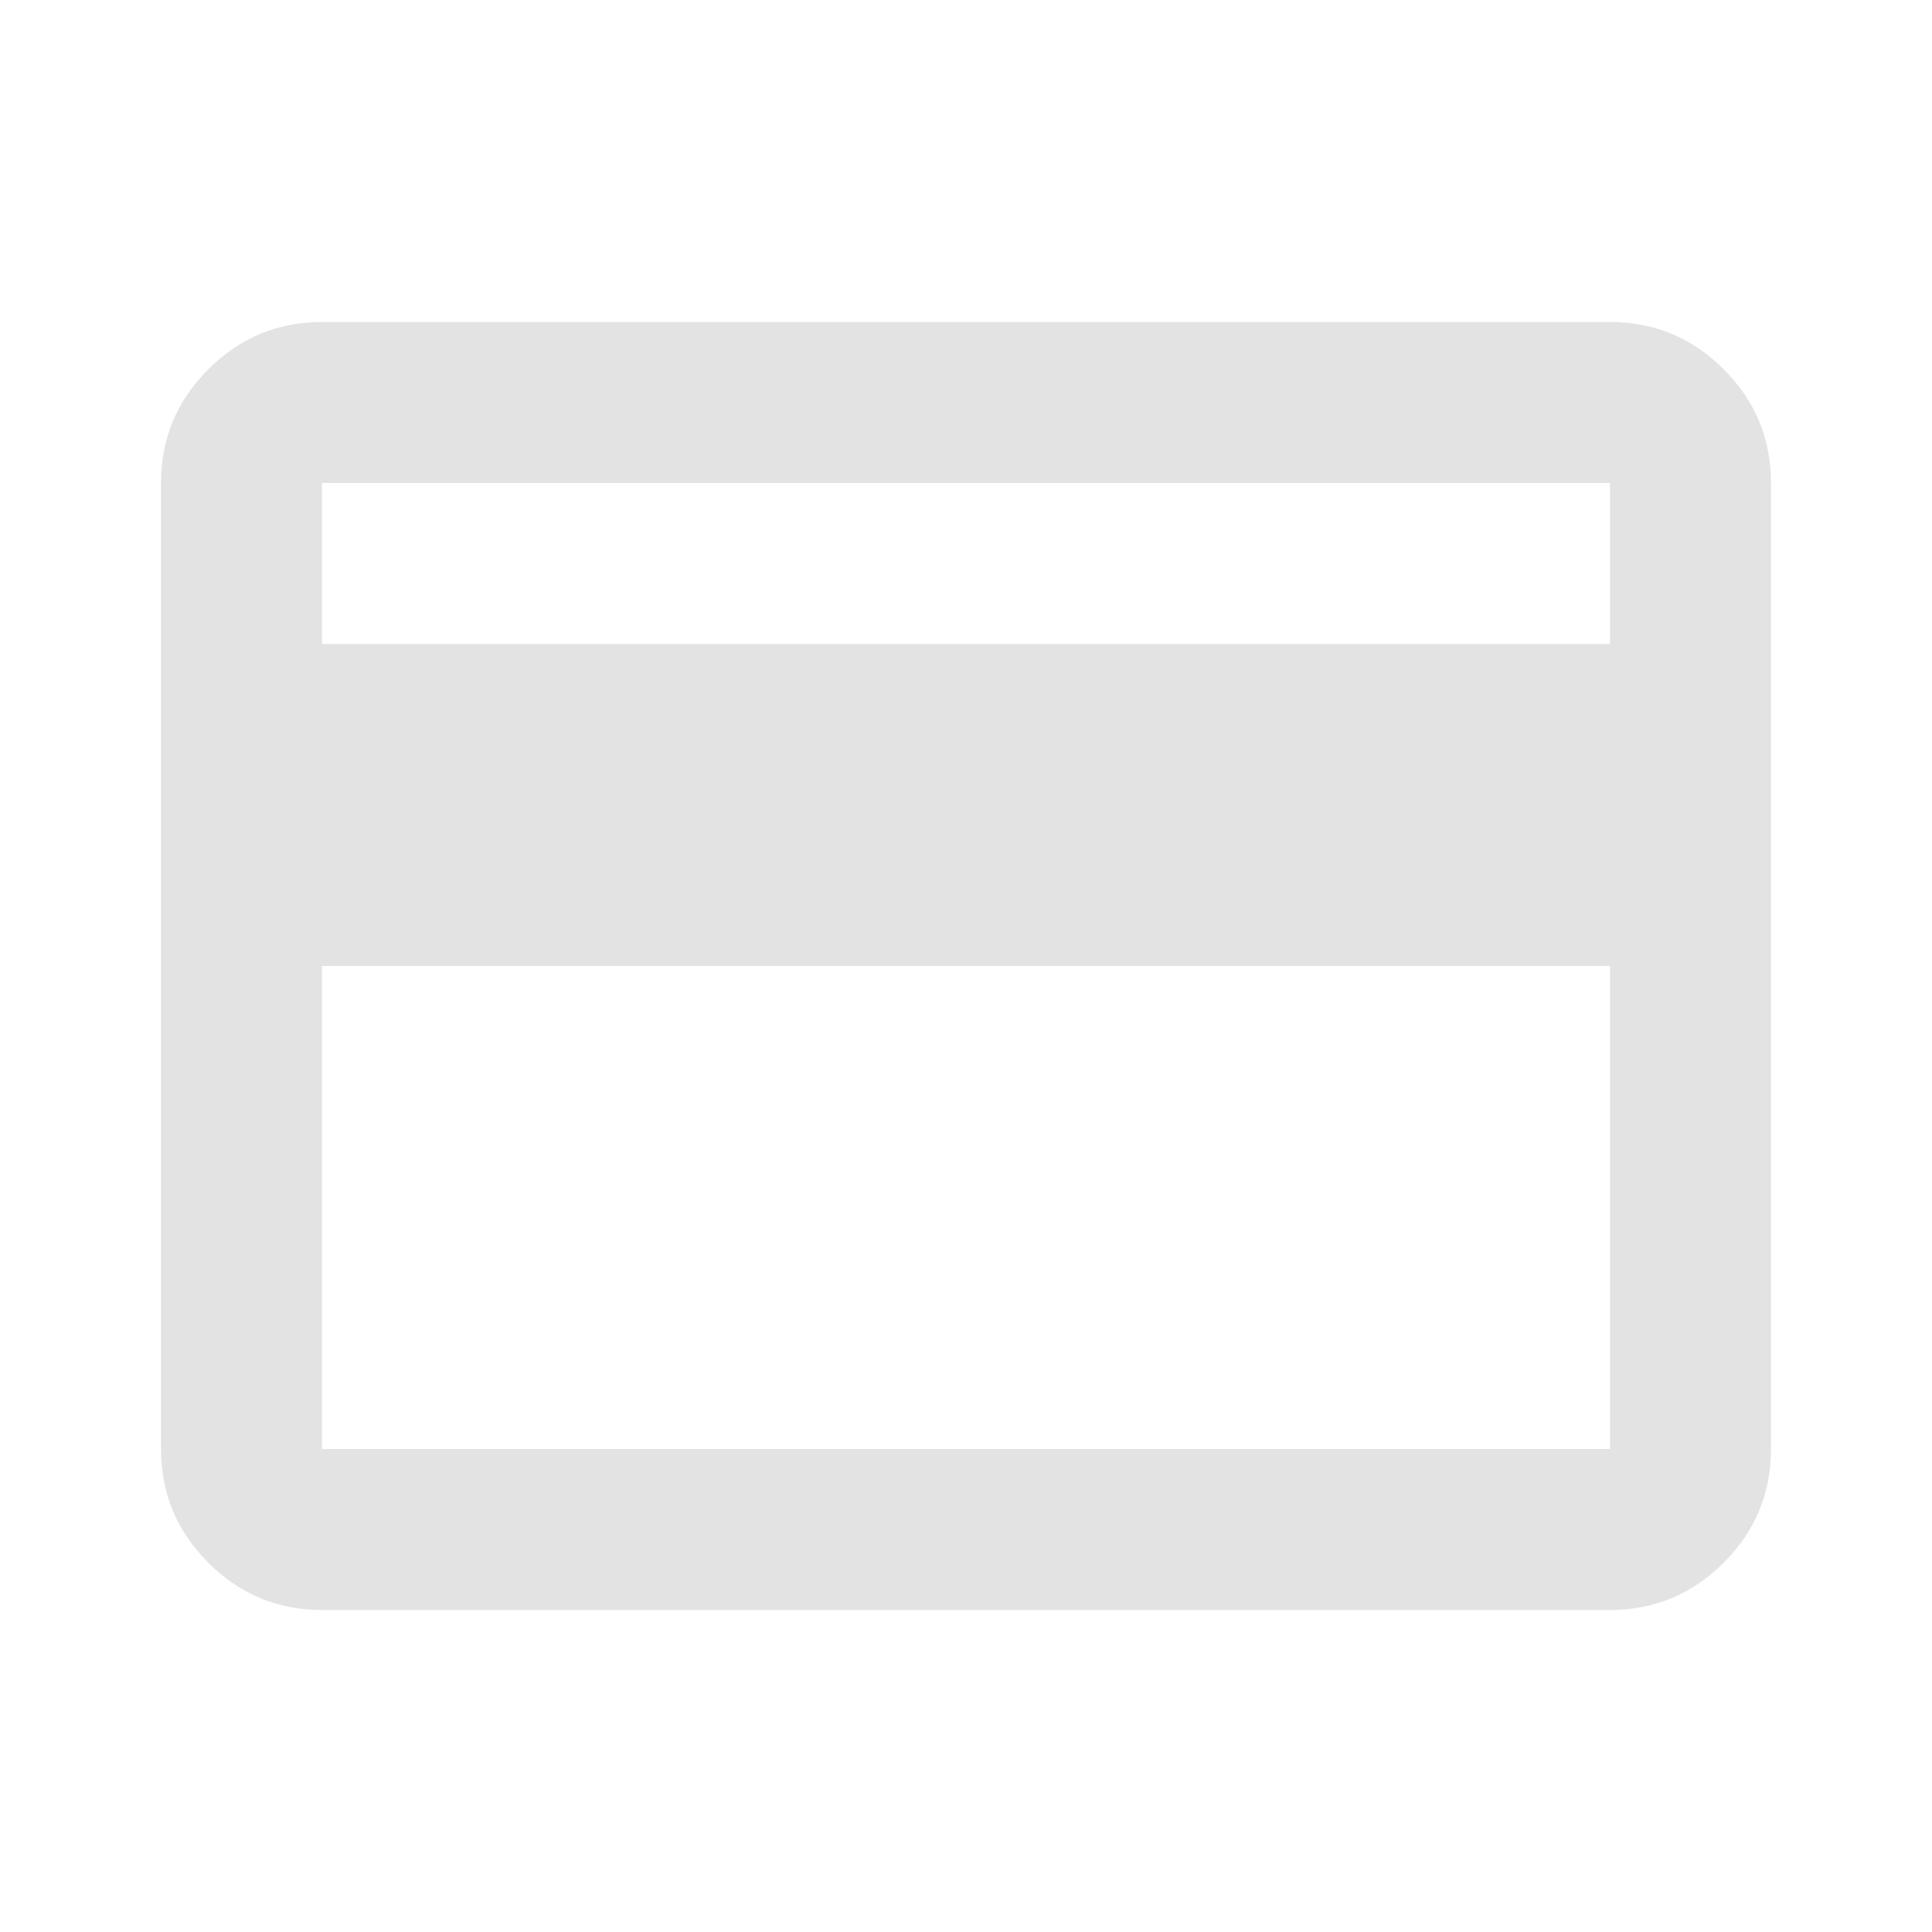
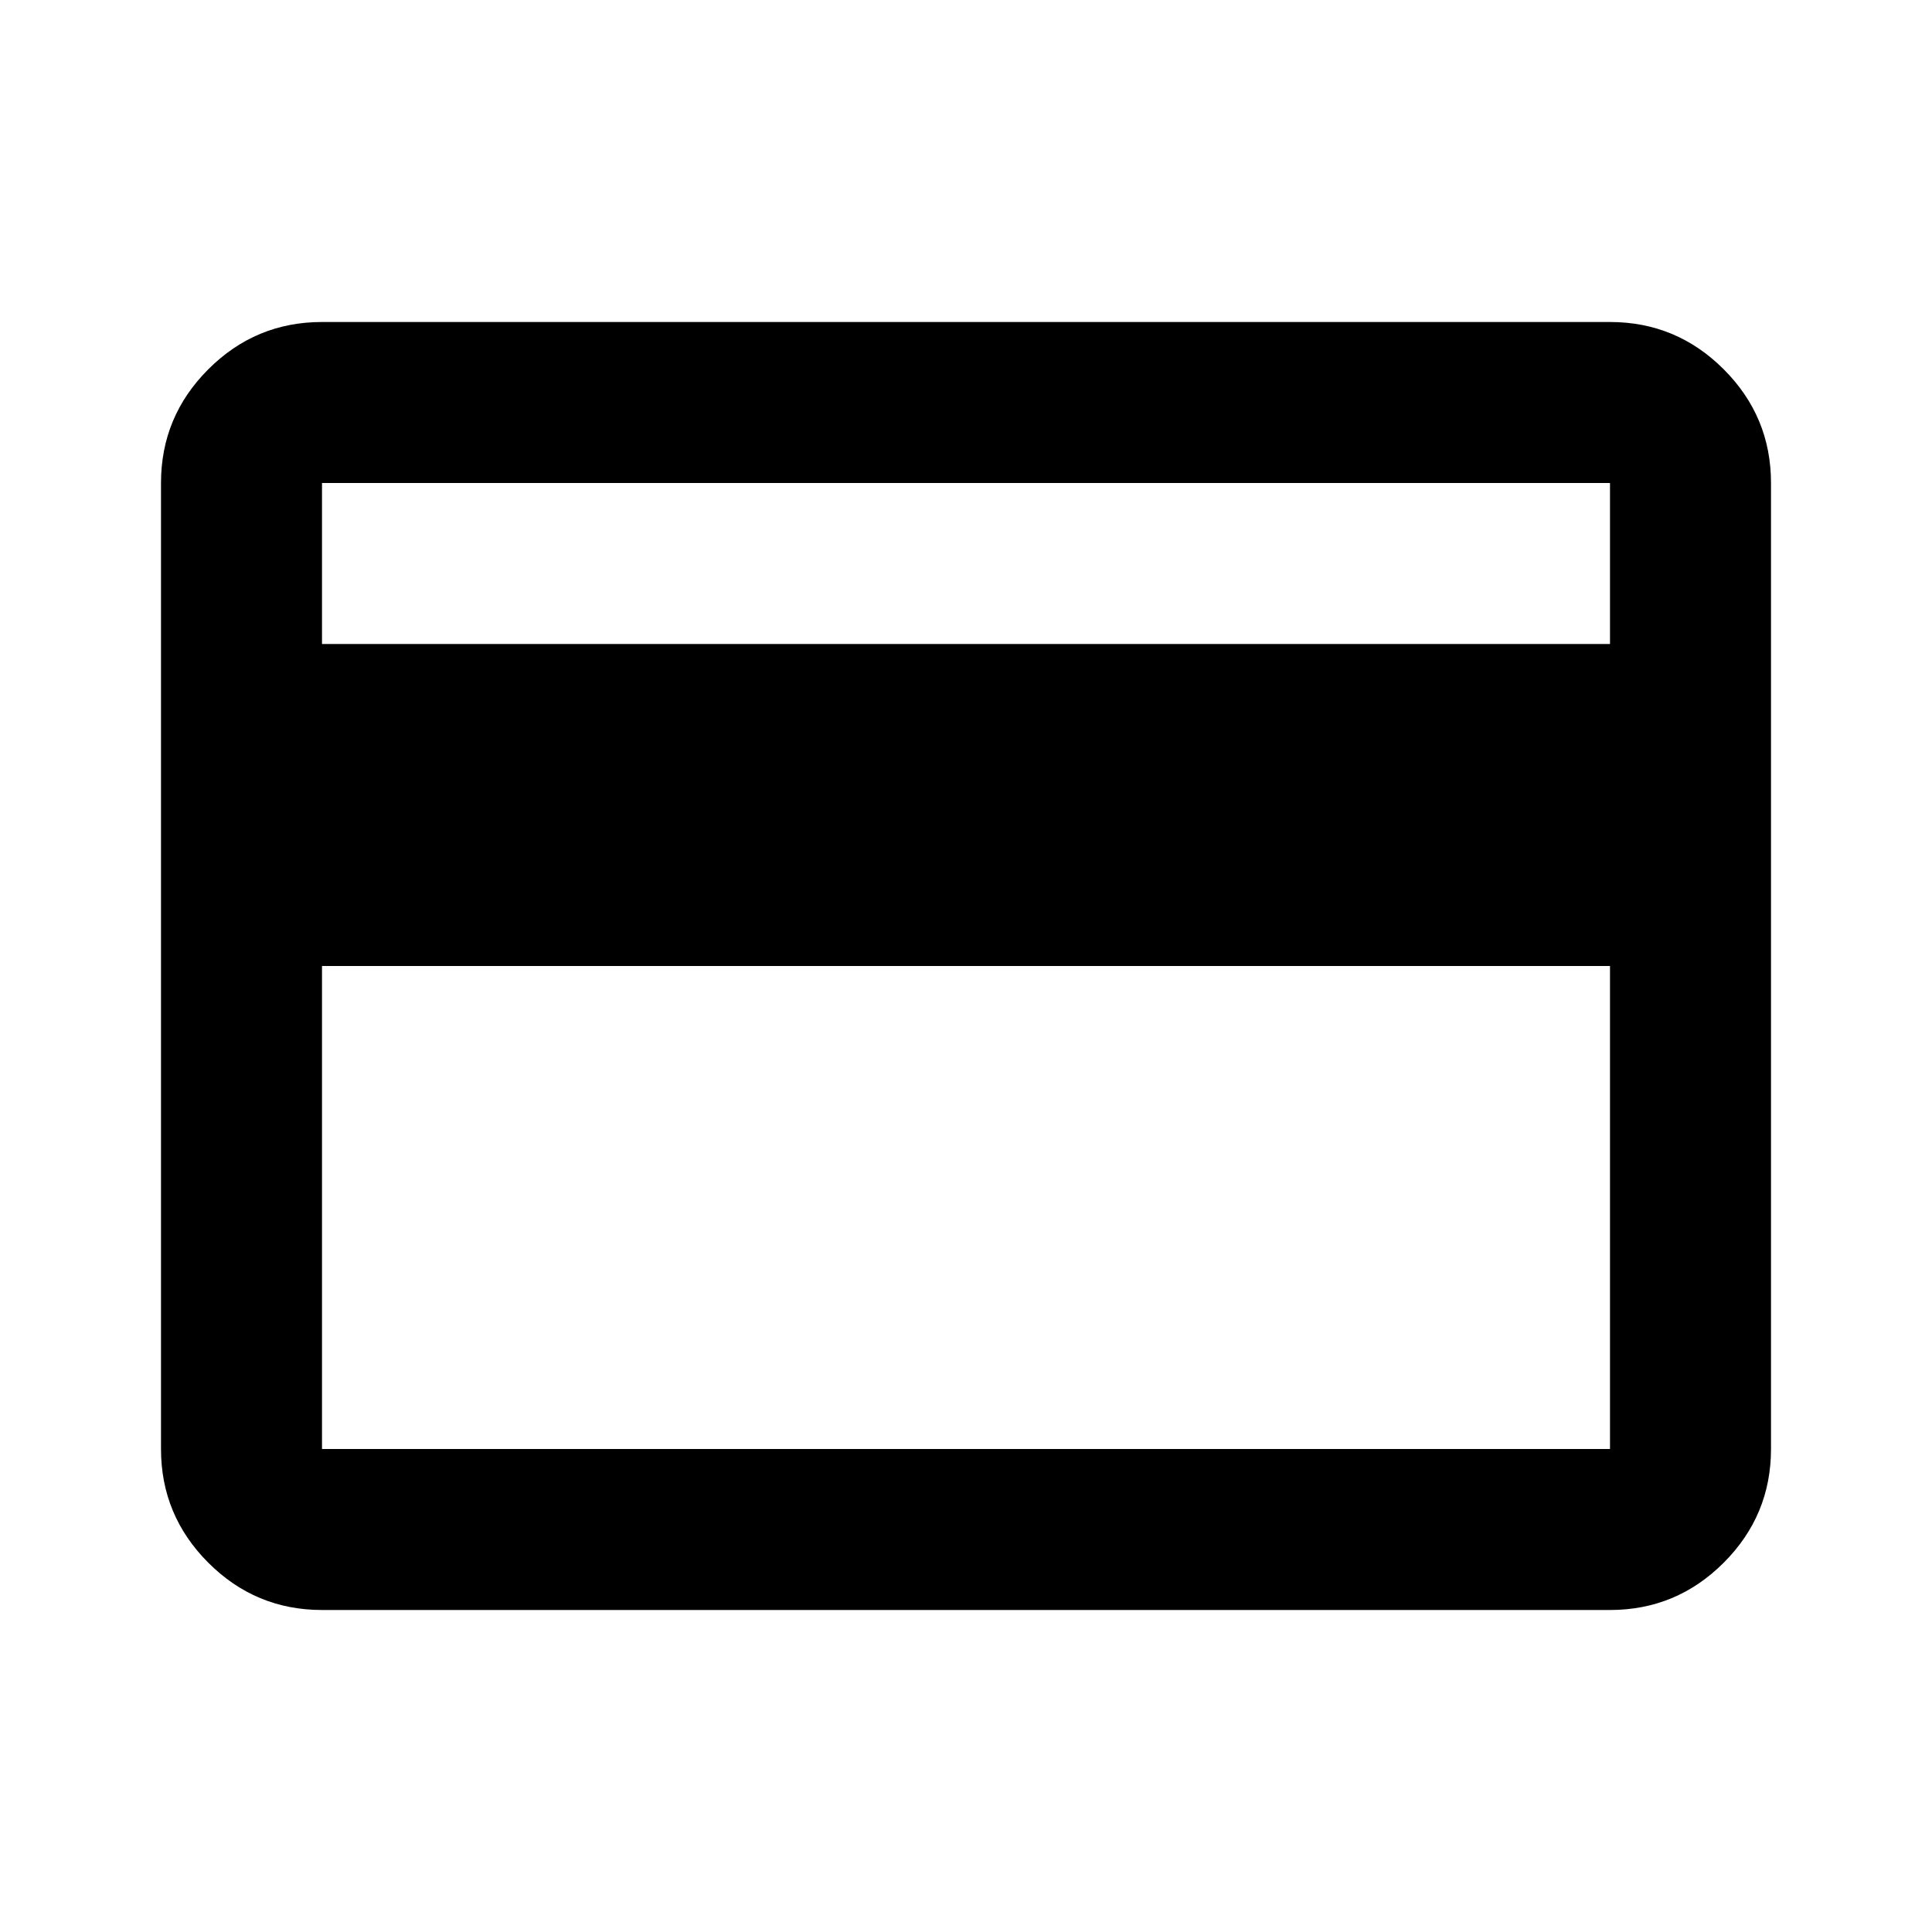
- <svg xmlns="http://www.w3.org/2000/svg" height="24px" viewBox="0 -960 960 960" width="24px" fill="#e3e3e3">
+ <svg xmlns="http://www.w3.org/2000/svg" height="24px" viewBox="0 -960 960 960" width="24px" fill="#000000">
  <path d="M880-720v480q0 33-23.5 56.5T800-160H160q-33 0-56.5-23.5T80-240v-480q0-33 23.5-56.5T160-800h640q33 0 56.5 23.5T880-720Zm-720 80h640v-80H160v80Zm0 160v240h640v-240H160Zm0 240v-480 480Z" />
</svg>
